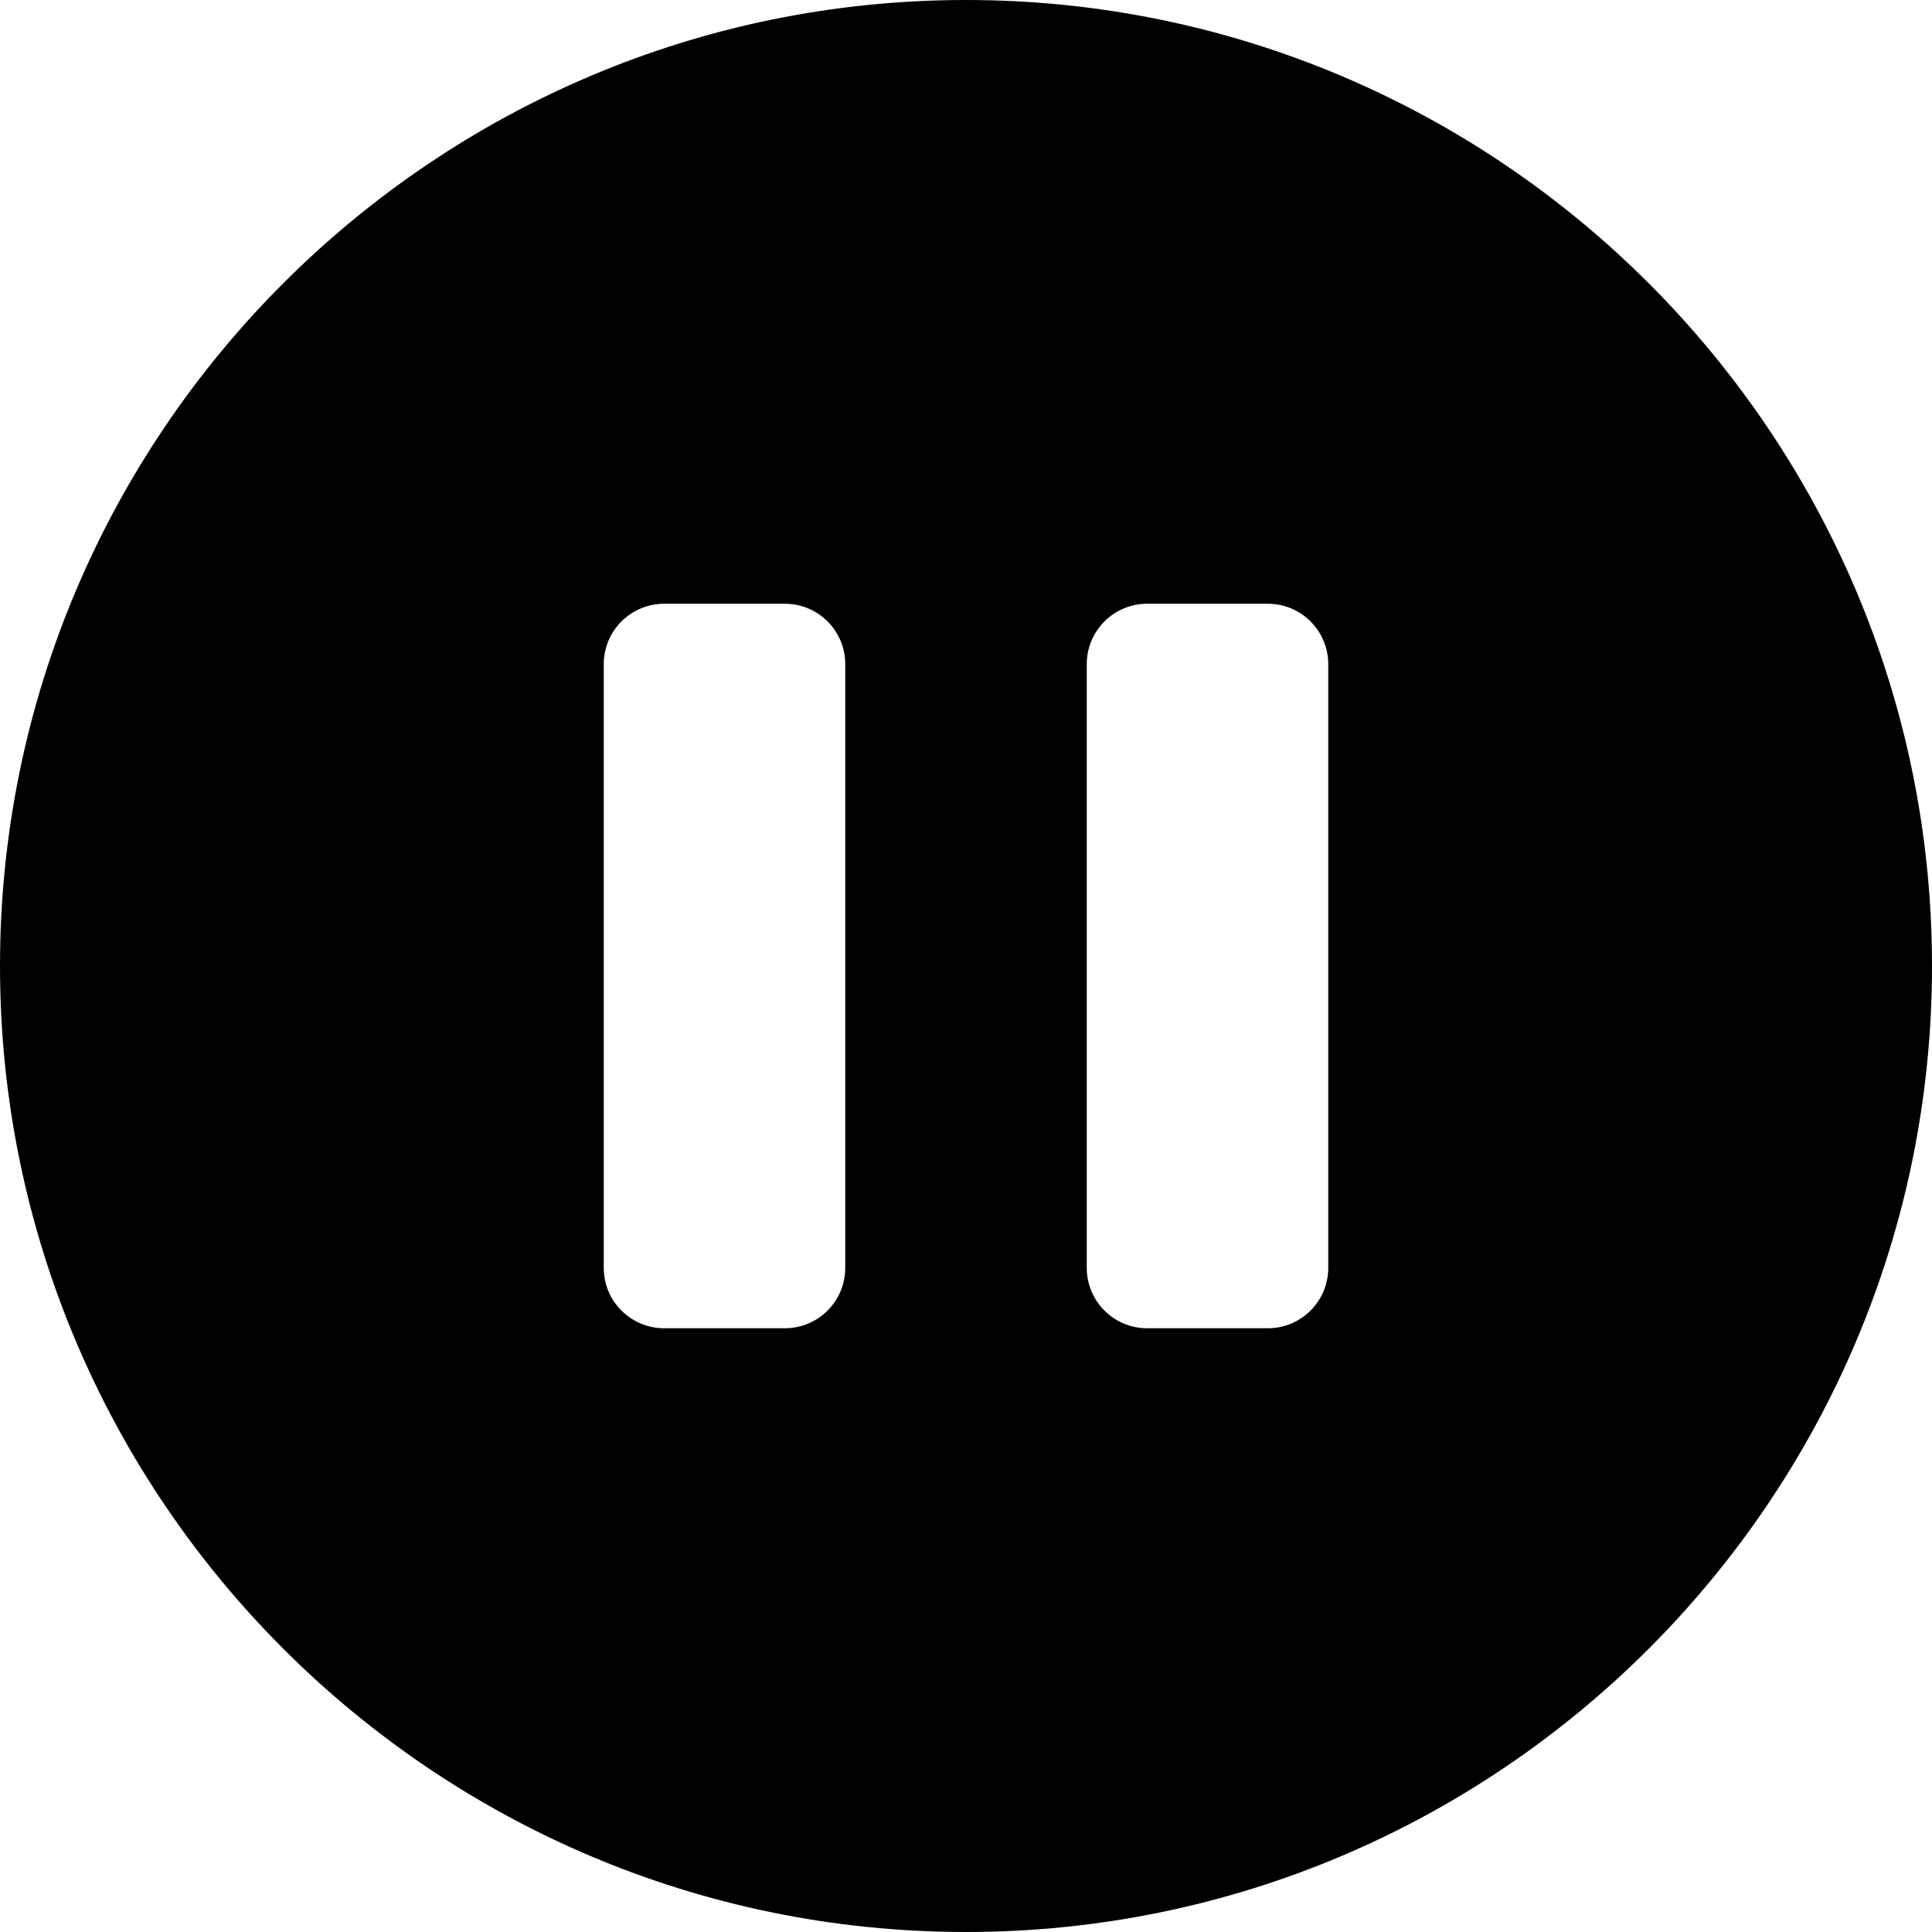
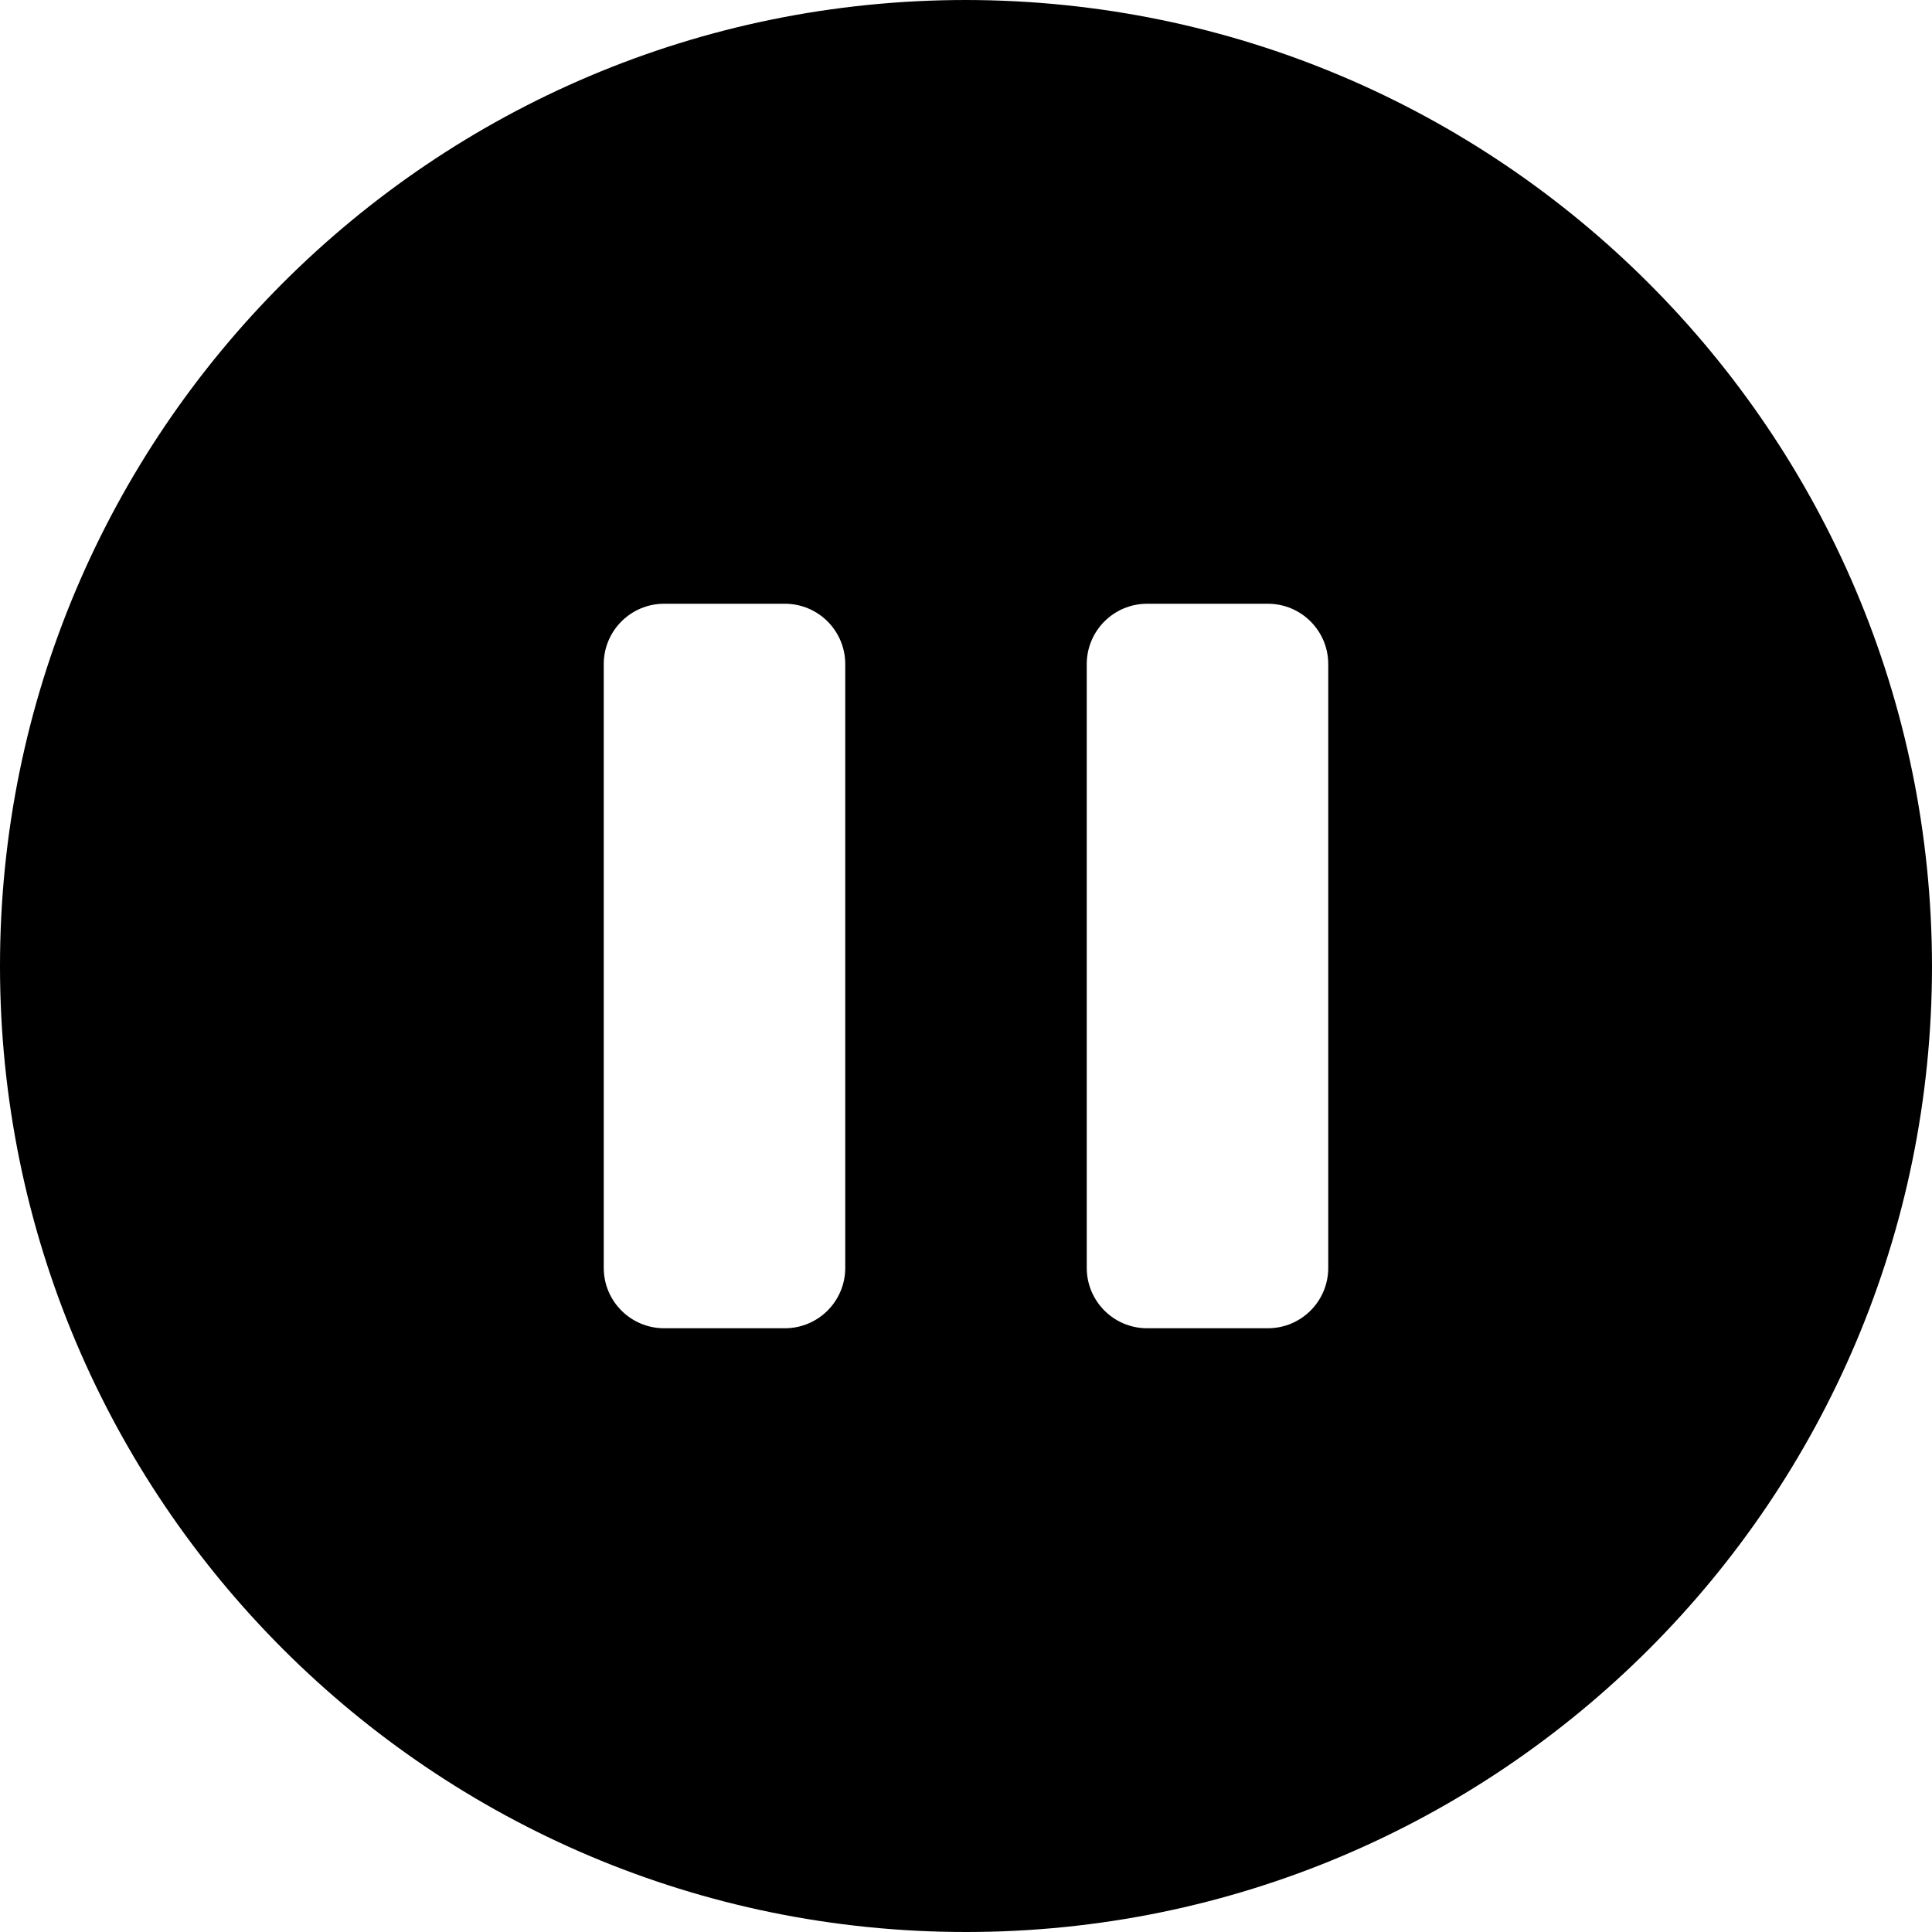
- <svg xmlns="http://www.w3.org/2000/svg" version="1.1" width="16" height="16" viewBox="0 0 16 16">
-   <path d="M8 0c-4.411 0-8 3.589-8 8s3.589 8 8 8 8-3.589 8-8-3.589-8-8-8zM7 10.5c0 0.276-0.224 0.5-0.5 0.5h-1c-0.276 0-0.5-0.224-0.5-0.5v-5c0-0.276 0.224-0.5 0.5-0.5h1c0.276 0 0.5 0.224 0.5 0.5v5zM11 10.5c0 0.276-0.224 0.5-0.5 0.5h-1c-0.276 0-0.5-0.224-0.5-0.5v-5c0-0.276 0.224-0.5 0.5-0.5h1c0.276 0 0.5 0.224 0.5 0.5v5z" />
+ <svg xmlns="http://www.w3.org/2000/svg" id="Layer_1" data-name="Layer 1" width="16" height="16" viewBox="0 0 16 16">
+   <path d="M8,0a8,8,0,1,0,8,8A8.009,8.009,0,0,0,8,0ZM7,10.5a.5.5,0,0,1-.5.5h-1a.5.5,0,0,1-.5-.5v-5A.5.5,0,0,1,5.5,5h1a.5.5,0,0,1,.5.5Zm4,0a.5.5,0,0,1-.5.5h-1a.5.5,0,0,1-.5-.5v-5A.5.5,0,0,1,9.5,5h1a.5.5,0,0,1,.5.5Z" />
</svg>
